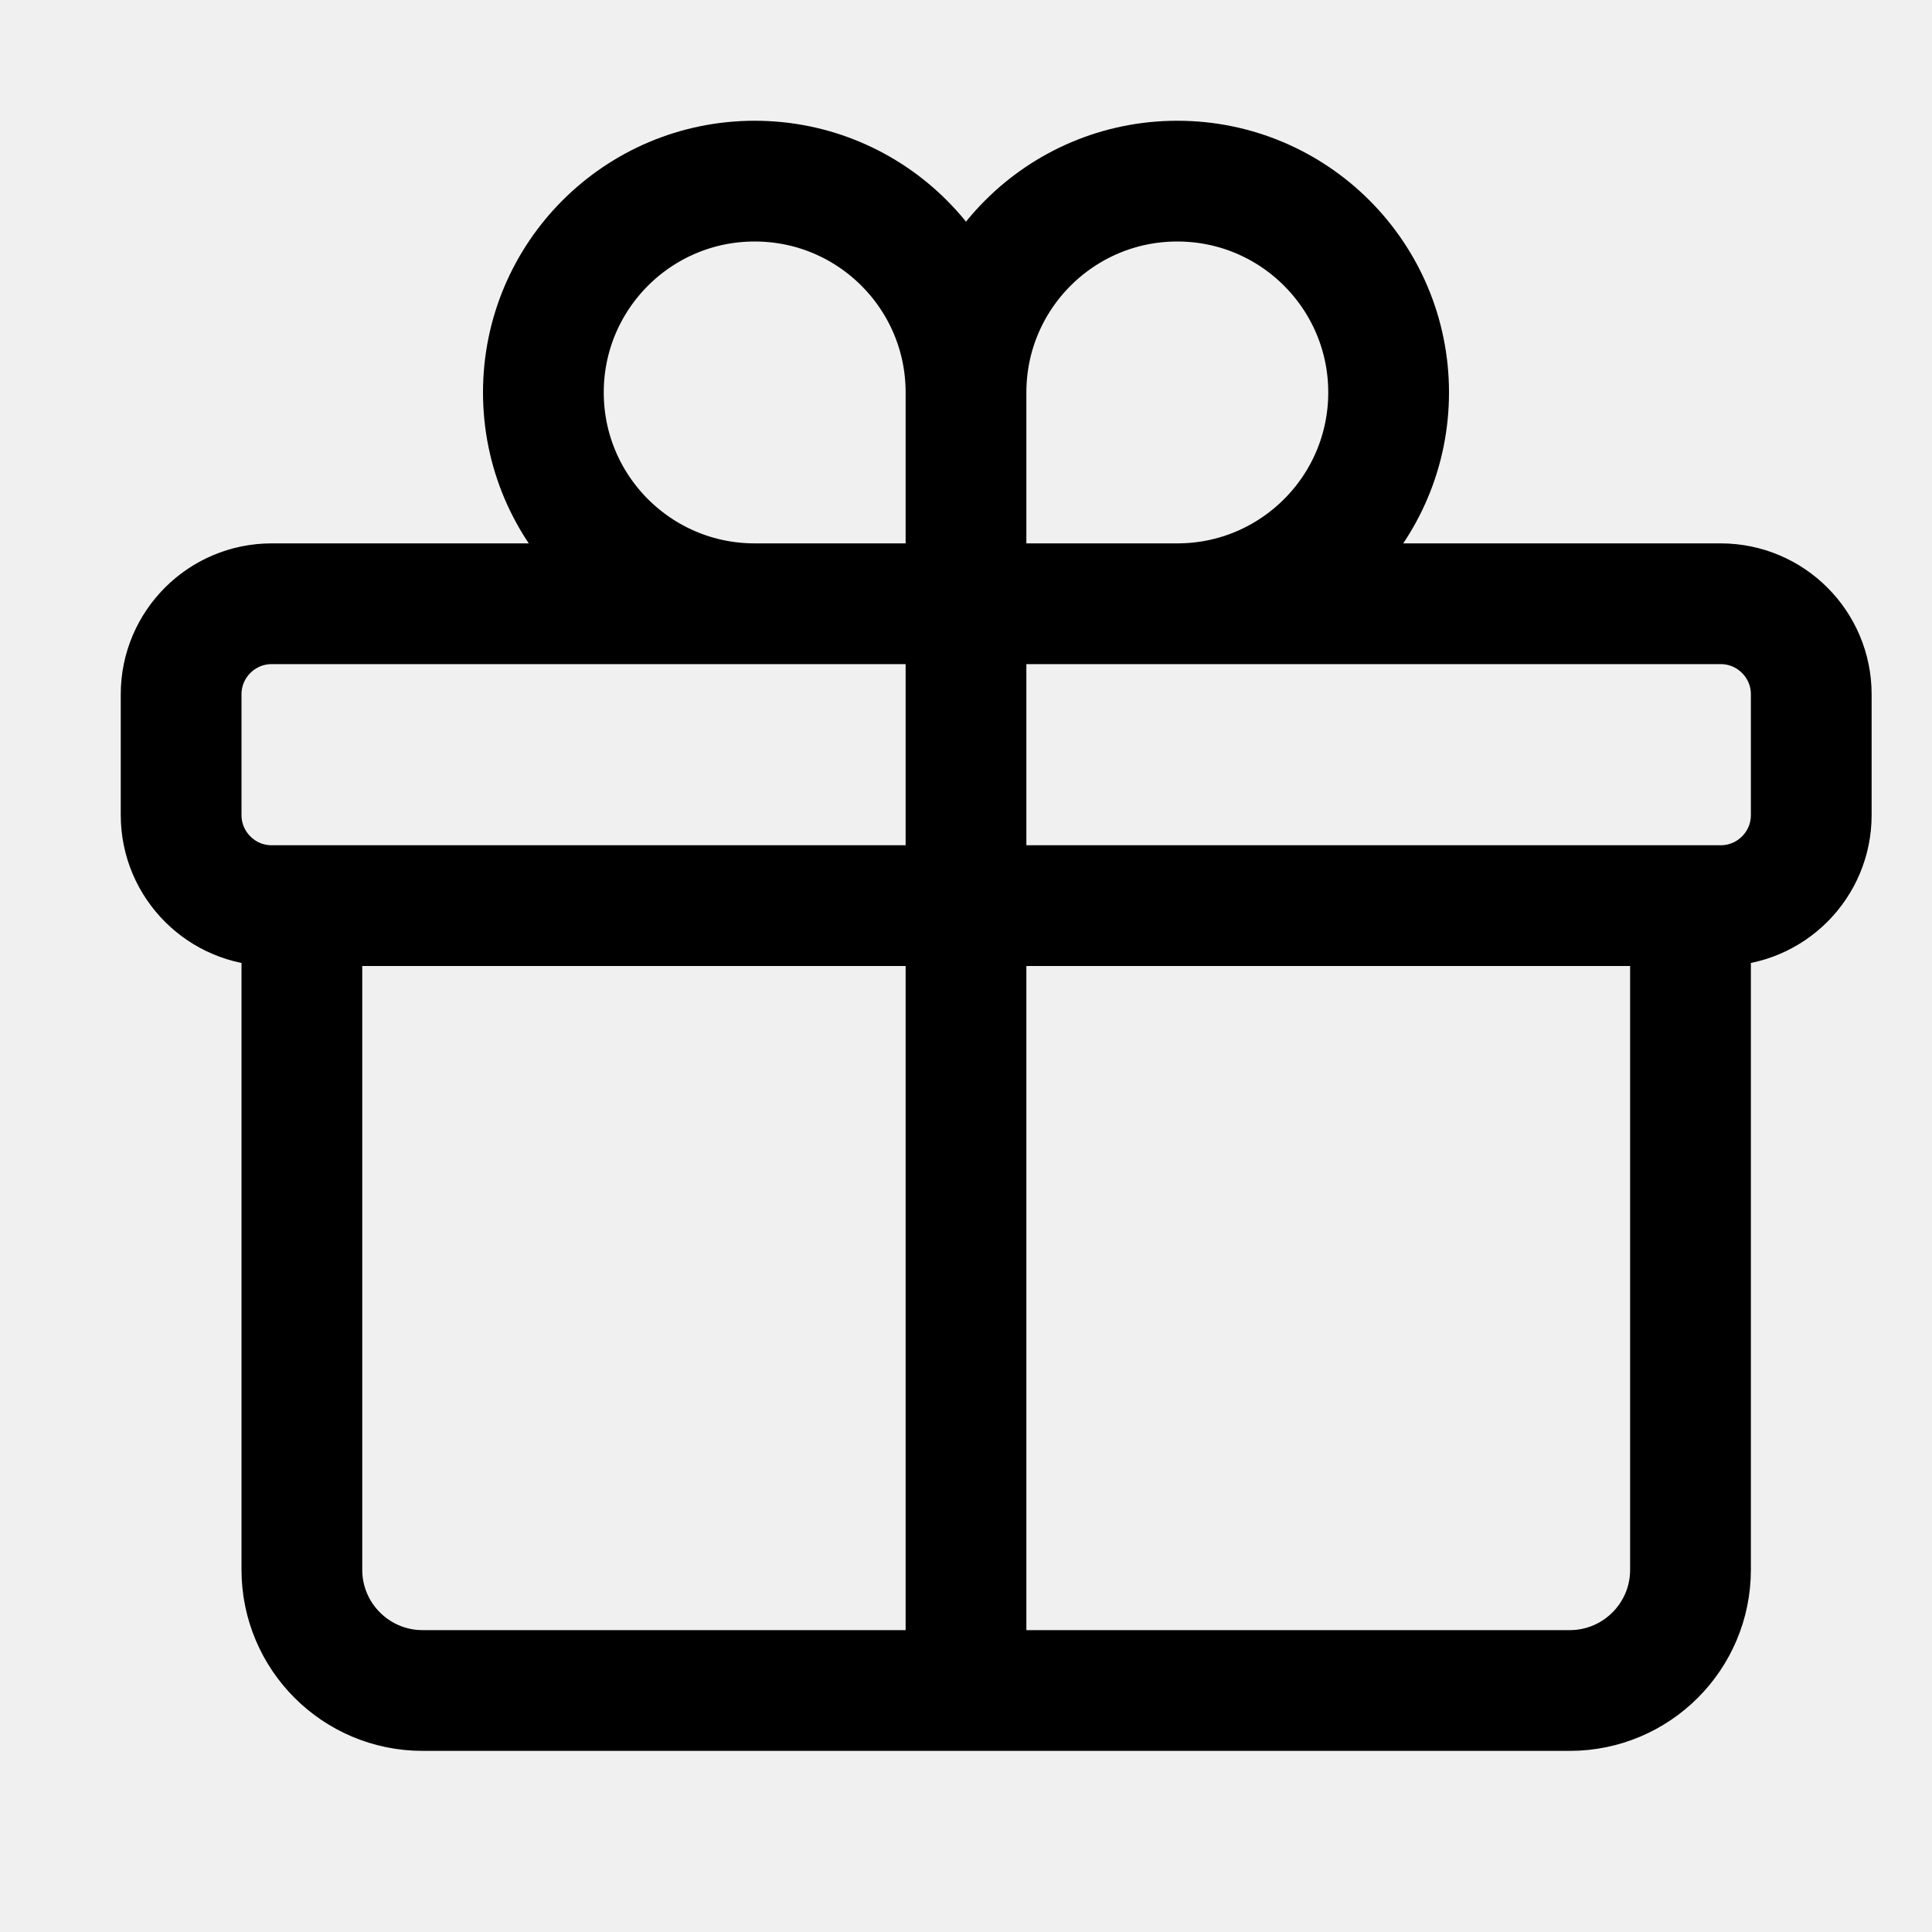
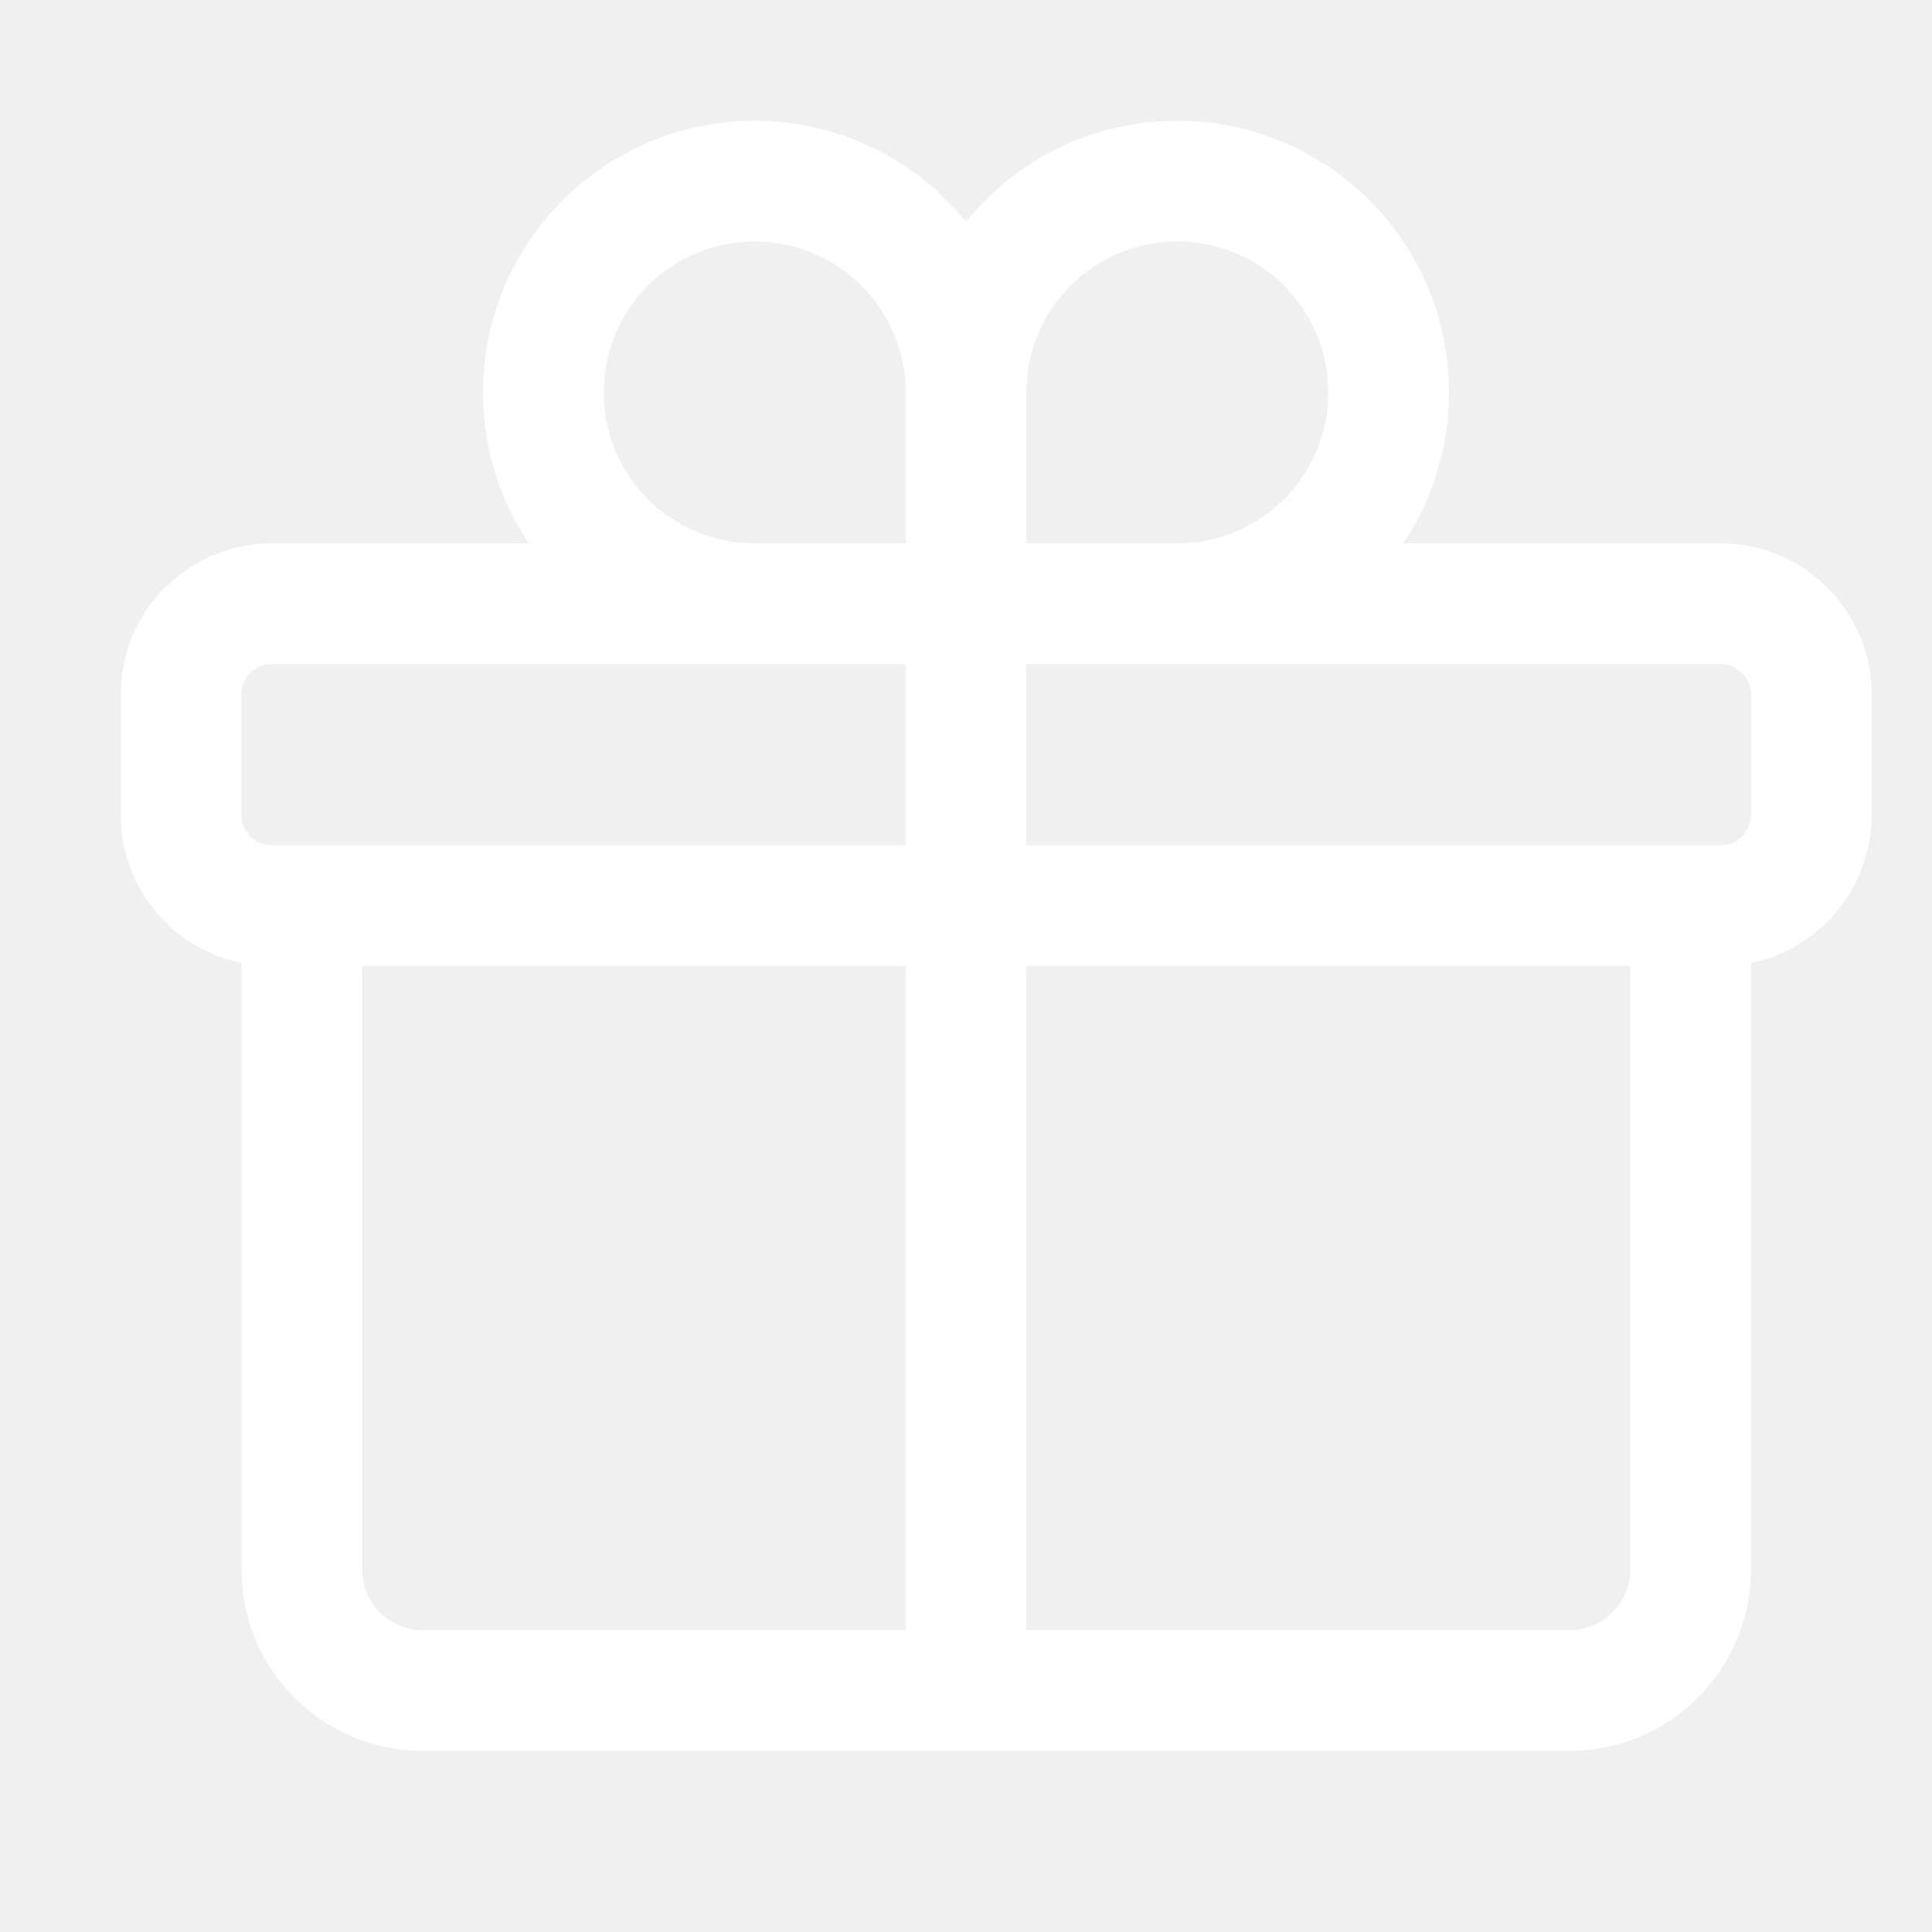
- <svg xmlns="http://www.w3.org/2000/svg" fill="none" viewBox="0 0 24 24" stroke-width="1.5" stroke="currentColor" class="w-6 h-6">
+ <svg xmlns="http://www.w3.org/2000/svg" fill="none" viewBox="0 0 24 24" stroke-width="1.5" stroke="white" class="w-6 h-6">
  <path stroke-linecap="round" stroke-linejoin="round" d="M21 11.25v8.25a1.5 1.5 0 0 1-1.5 1.5H5.25a1.5 1.5 0 0 1-1.5-1.5v-8.25M12 4.875A2.625 2.625 0 1 0 9.375 7.5H12m0-2.625V7.5m0-2.625A2.625 2.625 0 1 1 14.625 7.5H12m0 0V21m-8.625-9.75h18c.621 0 1.125-.504 1.125-1.125v-1.5c0-.621-.504-1.125-1.125-1.125h-18c-.621 0-1.125.504-1.125 1.125v1.5c0 .621.504 1.125 1.125 1.125Z" />
</svg>
